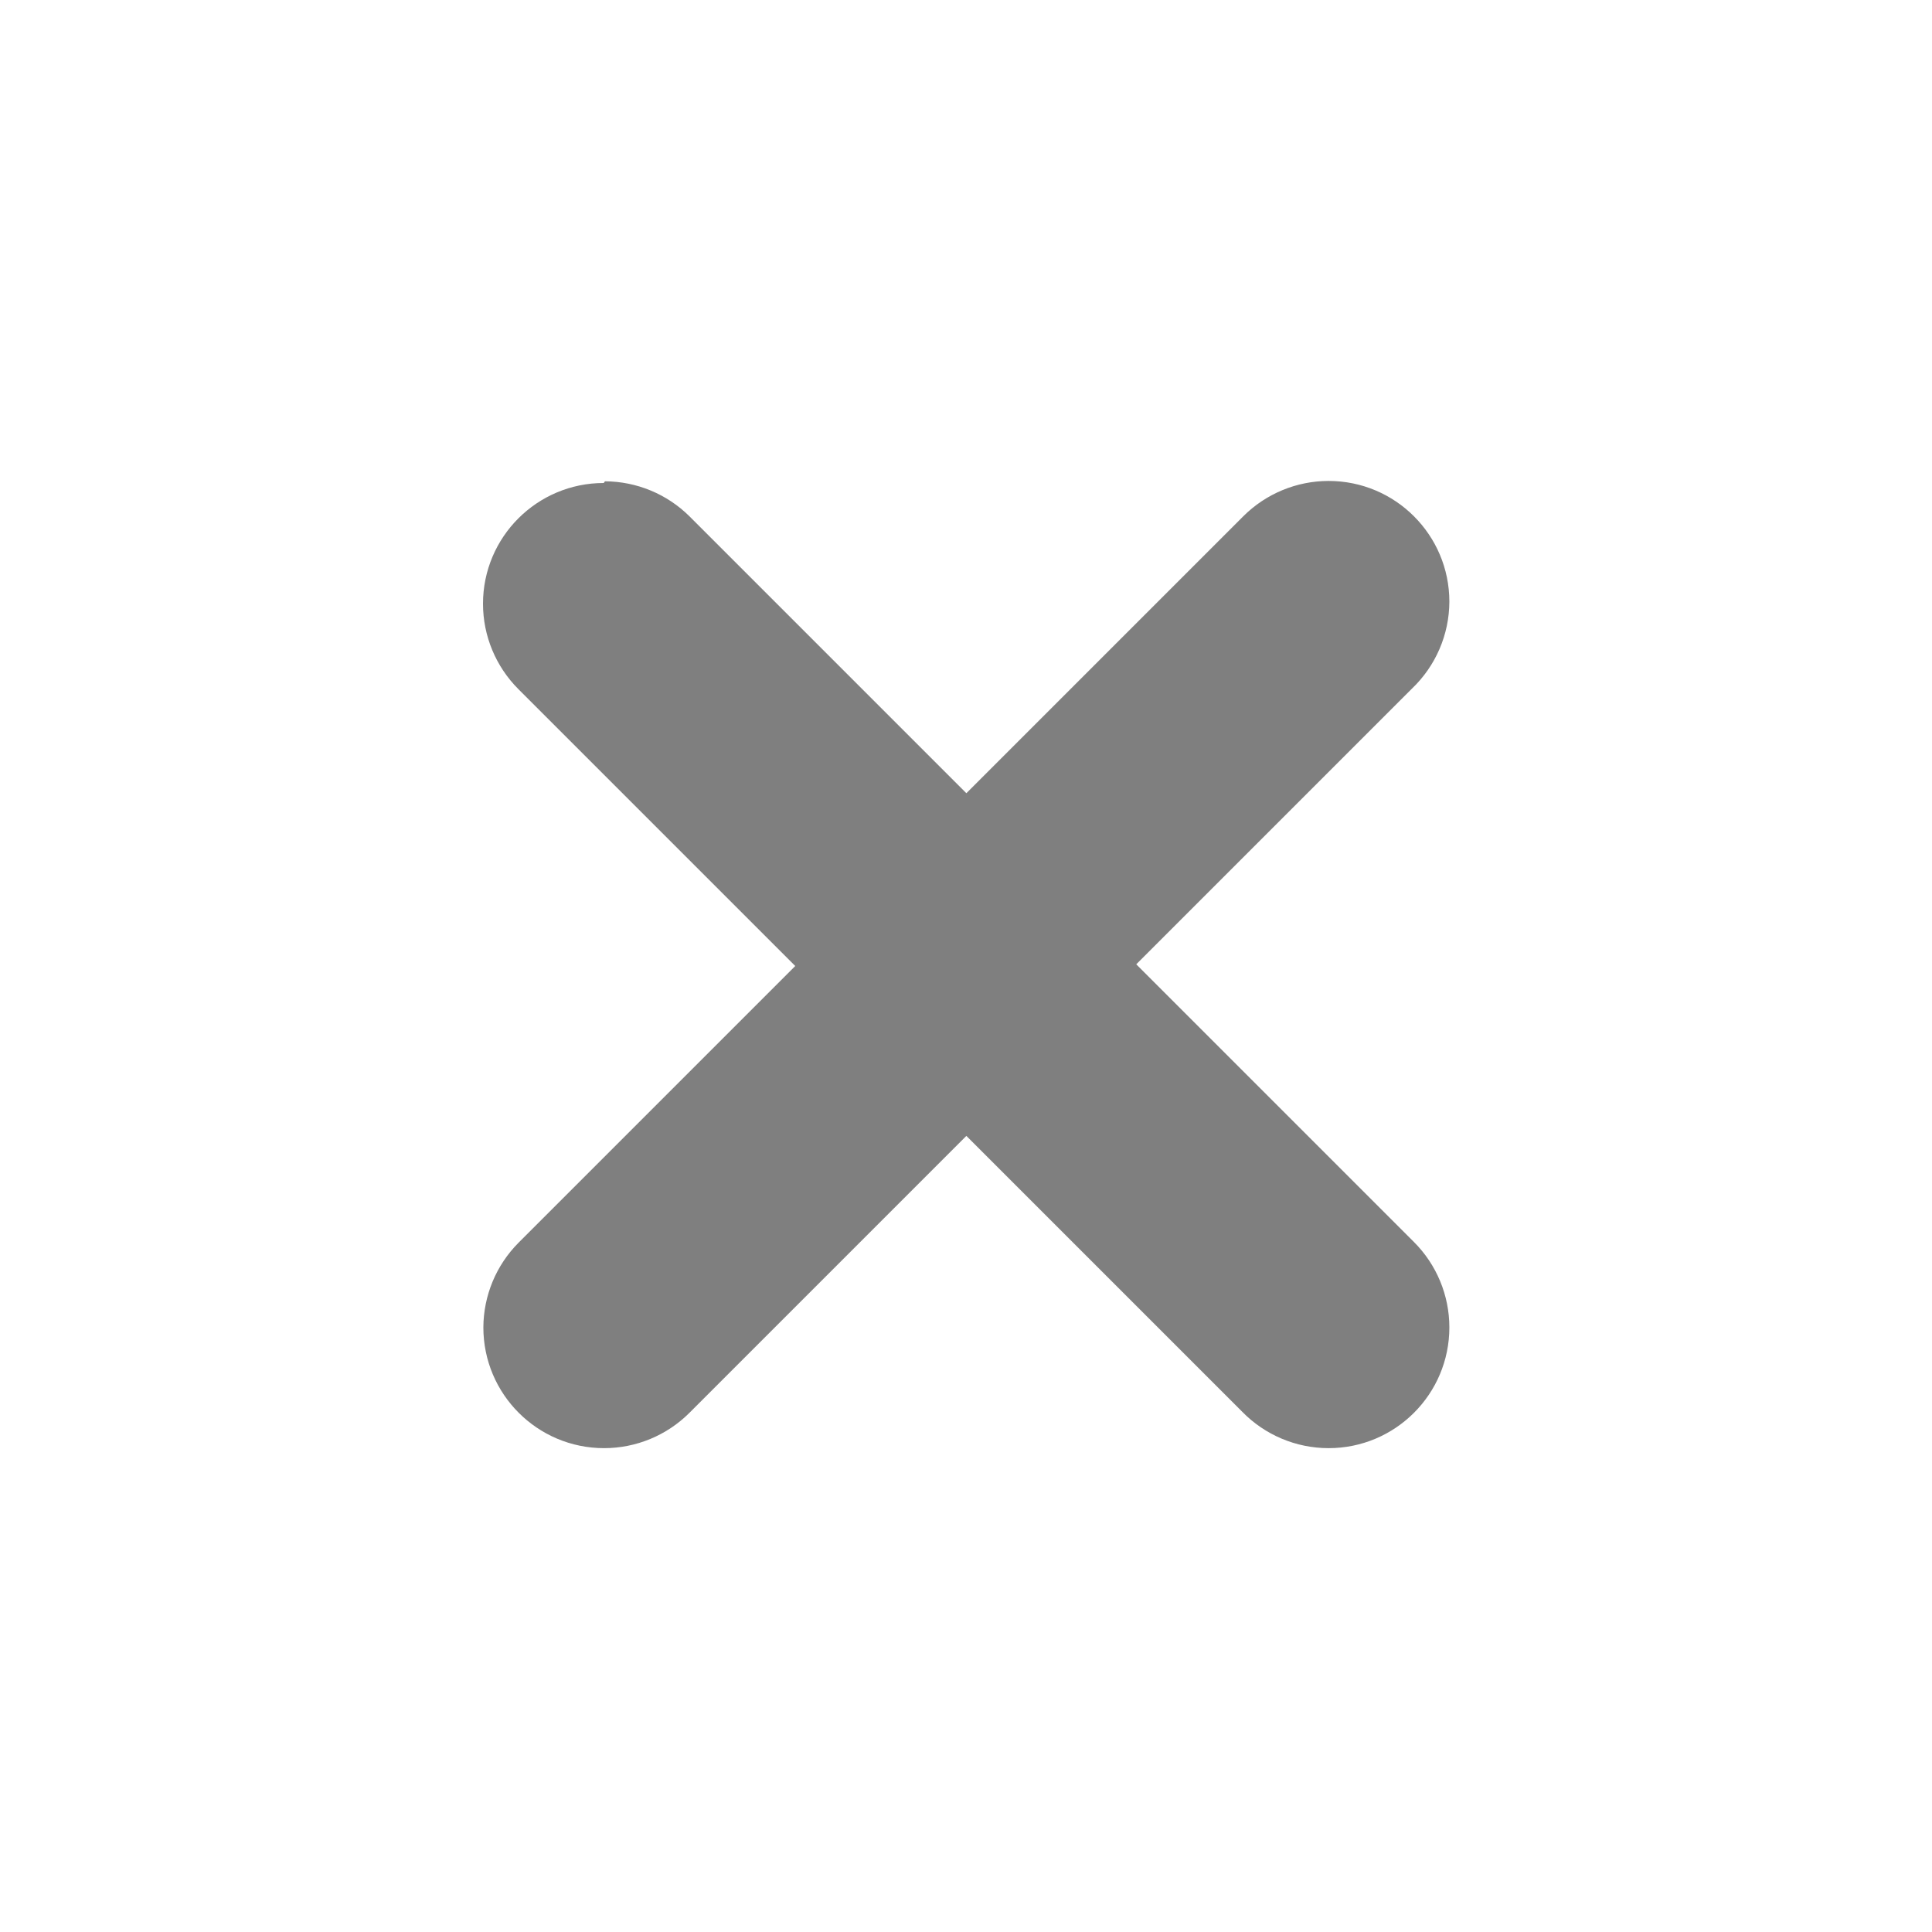
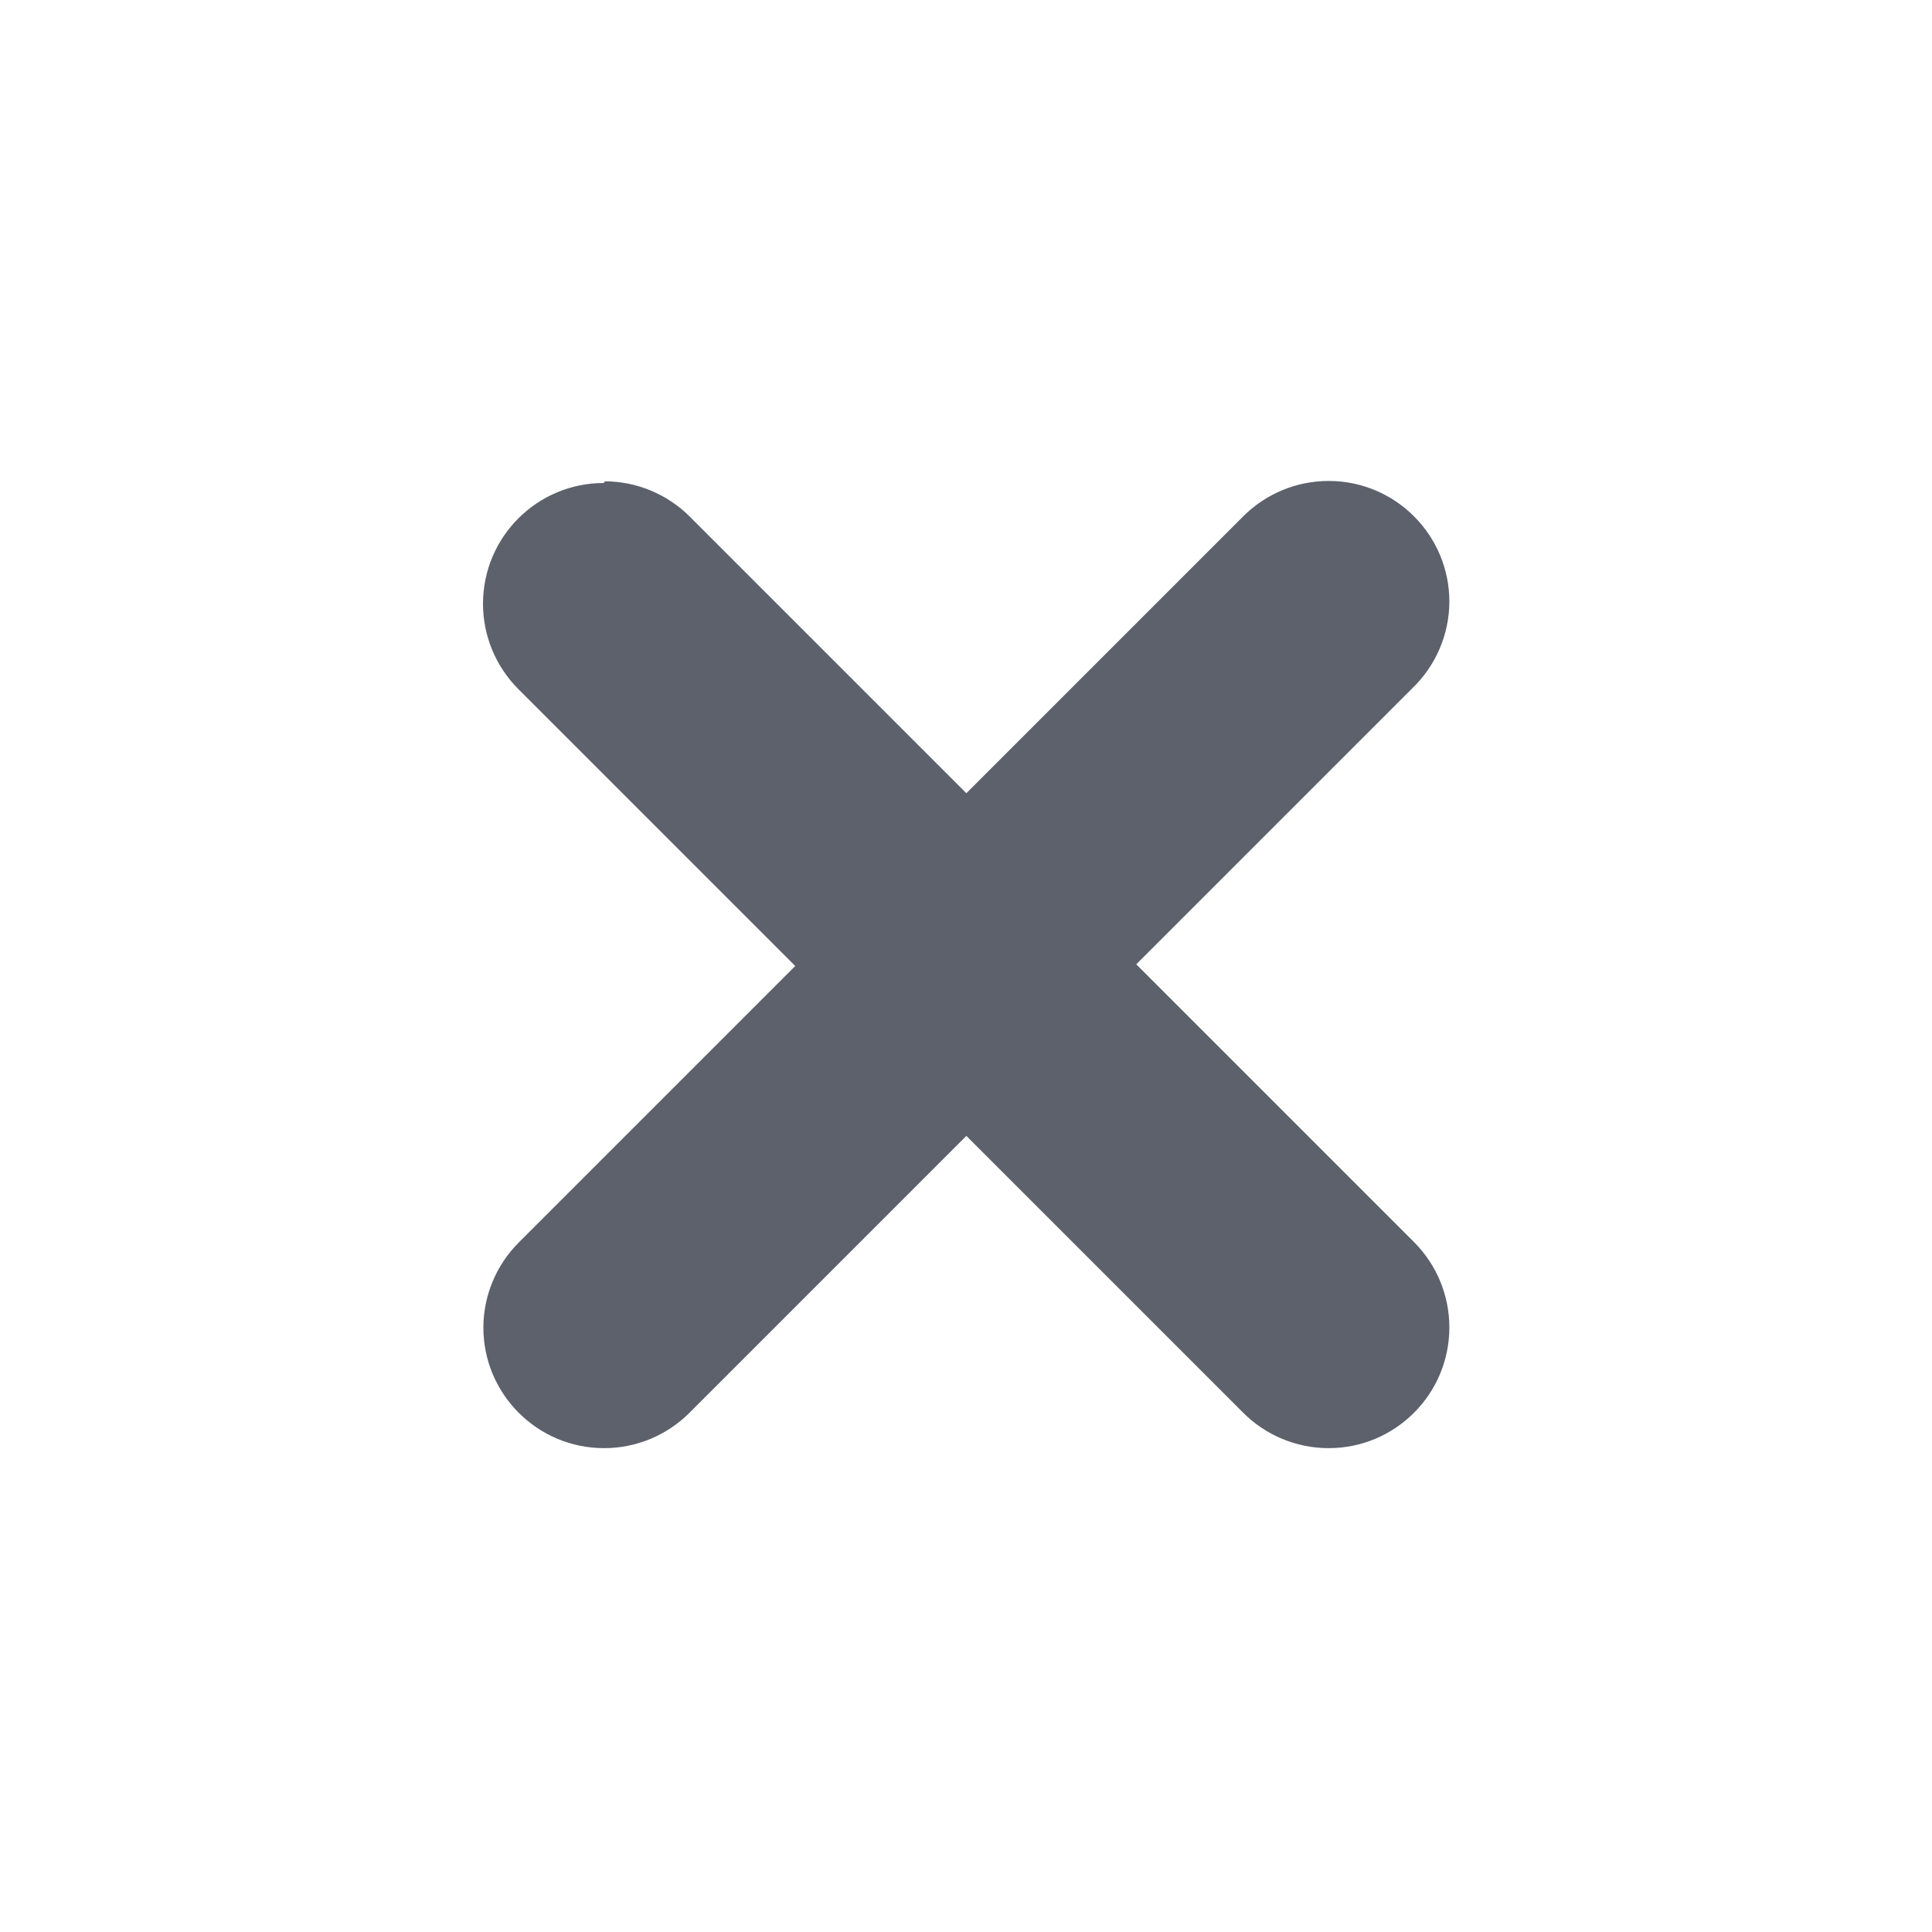
<svg xmlns="http://www.w3.org/2000/svg" id="svg7384" style="enable-background:new" height="16" width="16" version="1.1">
-   <g id="layer12" transform="translate(-265 -121)">
-     <path id="path4743" opacity=".5" style="enable-background:new" d="m270 125a1 1 0 0 0 -1 1 1 1 0 0 0 0.293 0.707l2.293 2.293-2.293 2.293a1 1 0 0 0 -0.29 0.7 1 1 0 0 0 1 1 1 1 0 0 0 0.707 -0.293l2.293-2.293 2.283 2.283a1 1 0 0 0 0.717 0.303 1 1 0 0 0 1 -1 1 1 0 0 0 -0.293 -0.707l-2.3-2.3 2.283-2.283a1 1 0 0 0 0.31 -0.72 1 1 0 0 0 -1 -1 1 1 0 0 0 -0.707 0.293l-2.293 2.293-2.283-2.283a1 1 0 0 0 -0.01 -0.01 1 1 0 0 0 -0.7 -0.29z" />
-   </g>
+   <defs id="defs9" />
+   <path d="M 5,4 A 1,1 0 0 0 4,5 1,1 0 0 0 4.293,5.707 l 2.293,2.293 -2.293,2.293 a 1,1 0 0 0 -0.29,0.7 1,1 0 0 0 1,1 A 1,1 0 0 0 5.71,11.7 l 2.293,-2.293 2.283,2.283 a 1,1 0 0 0 0.717,0.303 1,1 0 0 0 1,-1 1,1 0 0 0 -0.293,-0.707 l -2.3,-2.3 2.283,-2.283 a 1,1 0 0 0 0.31,-0.72 1,1 0 0 0 -1,-1 1,1 0 0 0 -0.707,0.293 L 8.003,6.569 5.72,4.286 a 1,1 0 0 0 -0.01,-0.01 1,1 0 0 0 -0.7,-0.29 z" style="opacity:1;enable-background:new;fill:#5c616c;fill-opacity:1" id="path4743" />
</svg>
